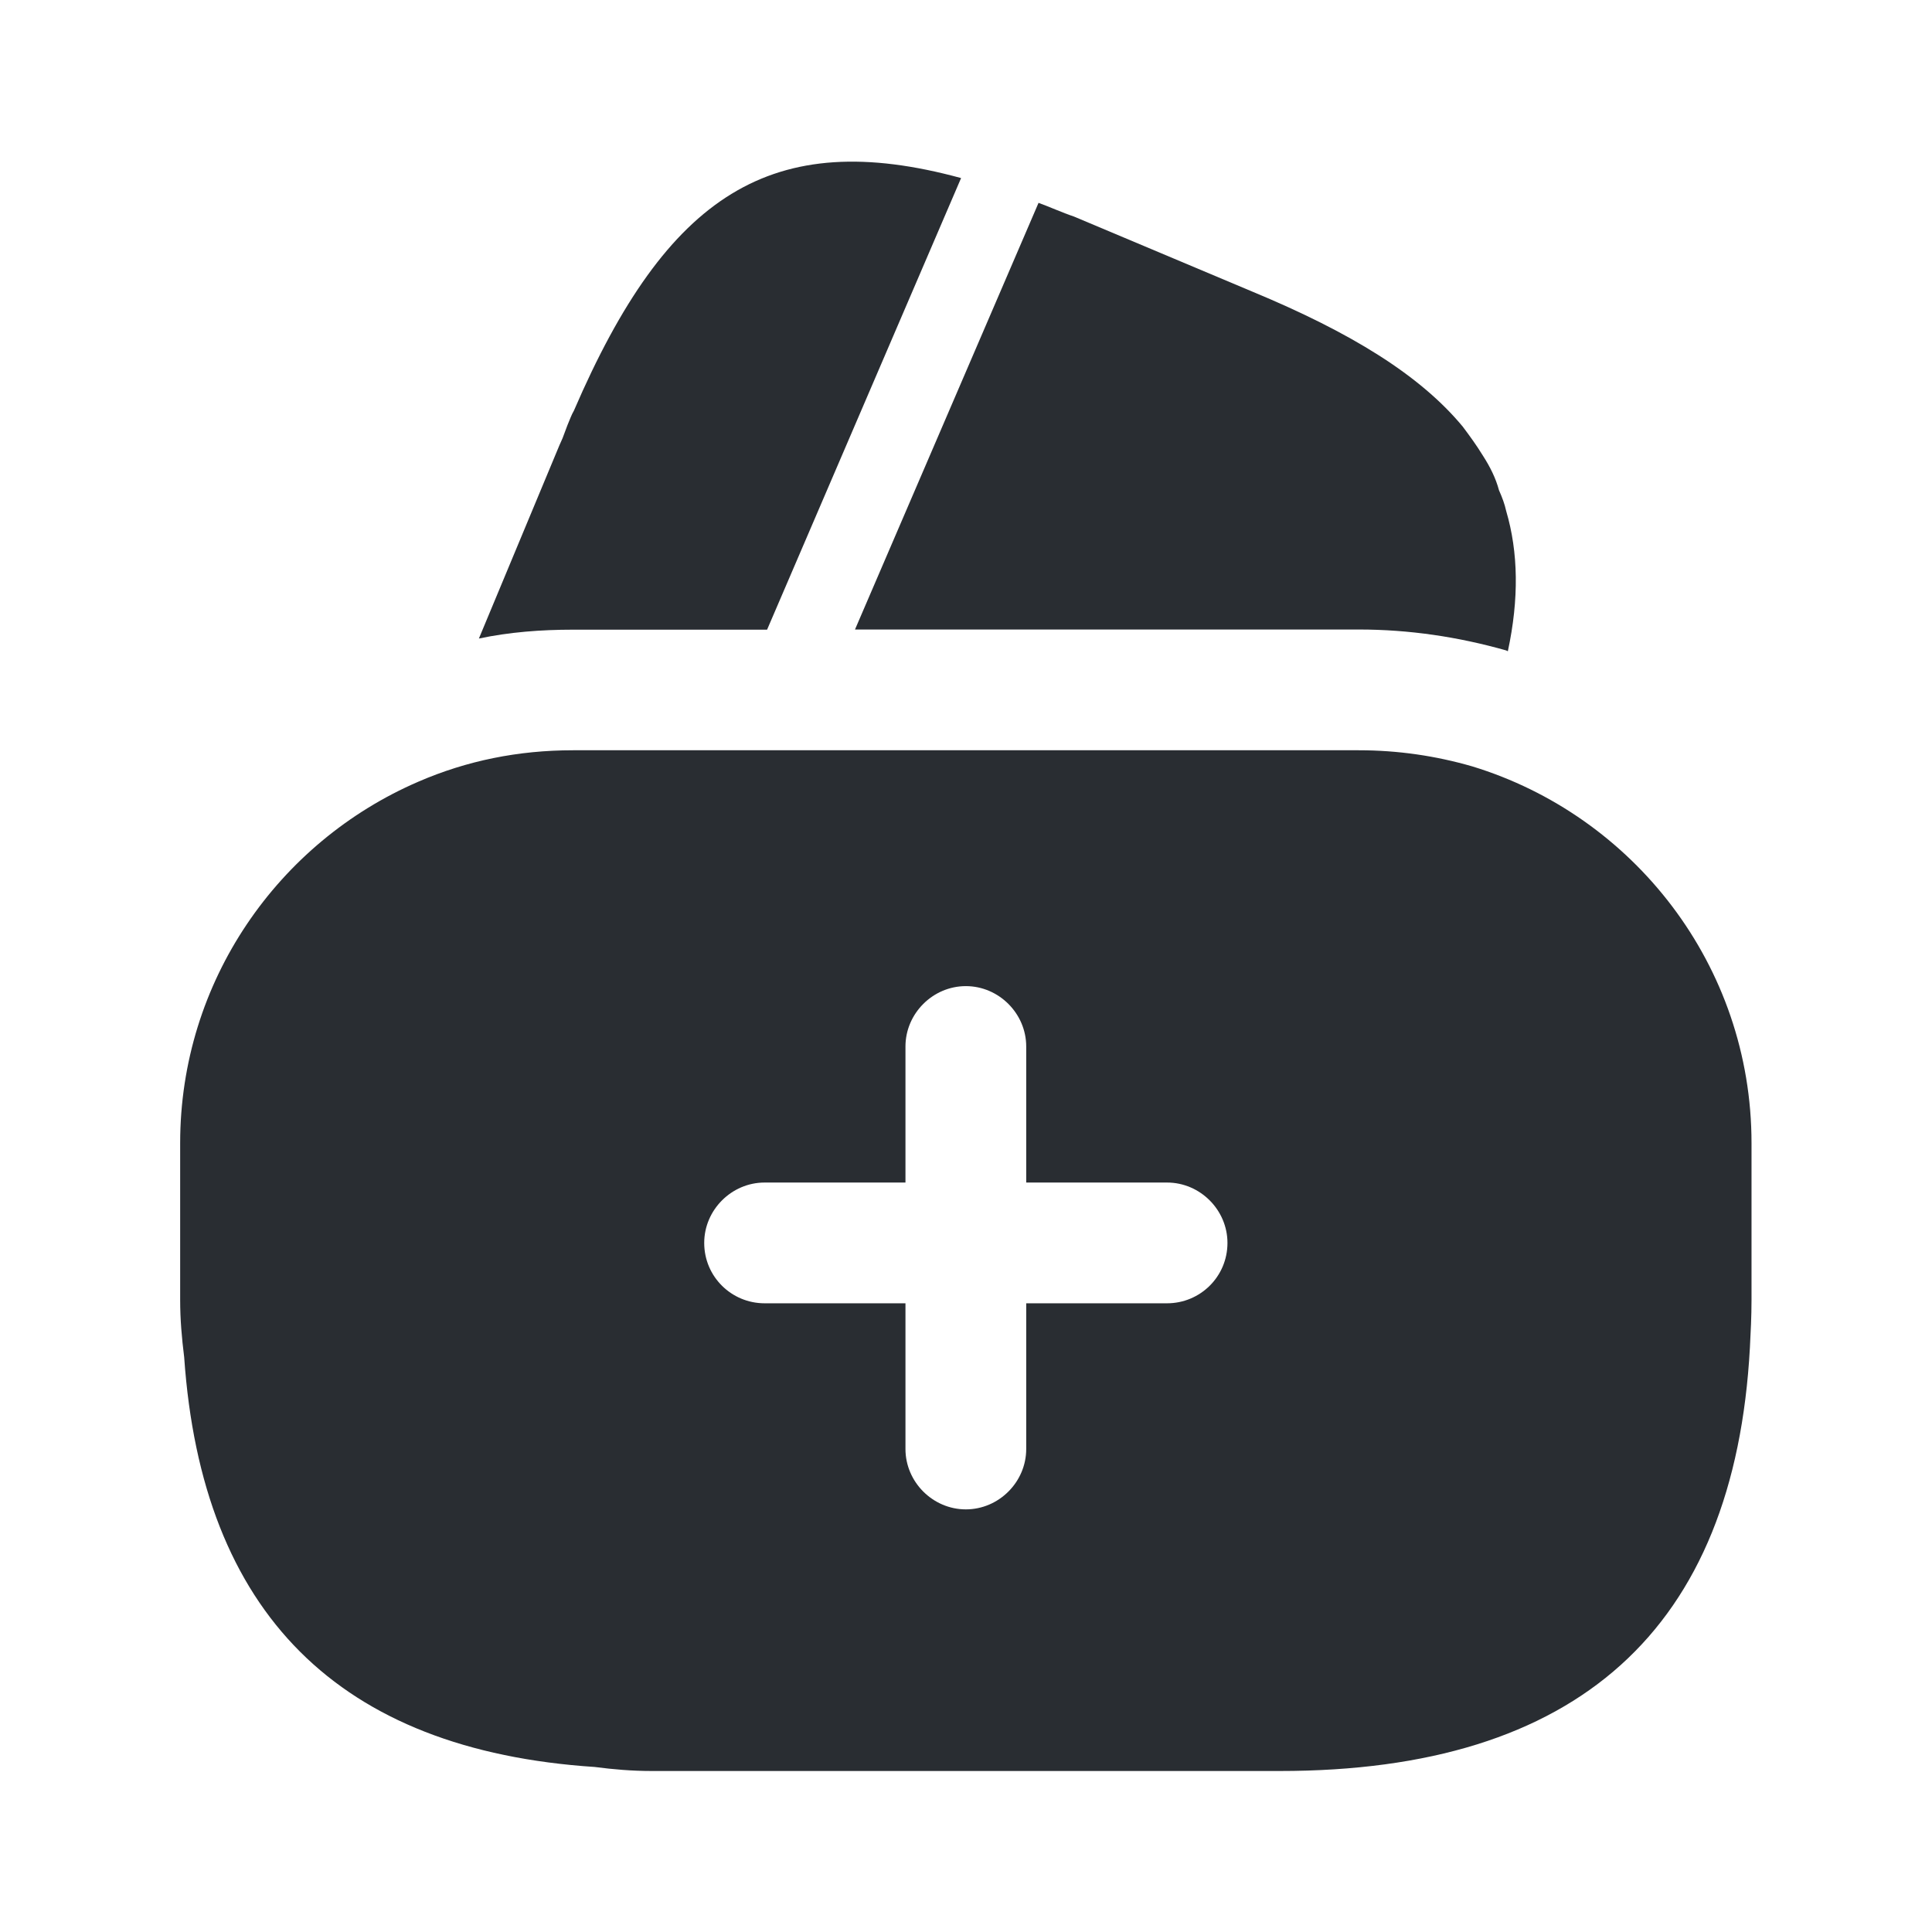
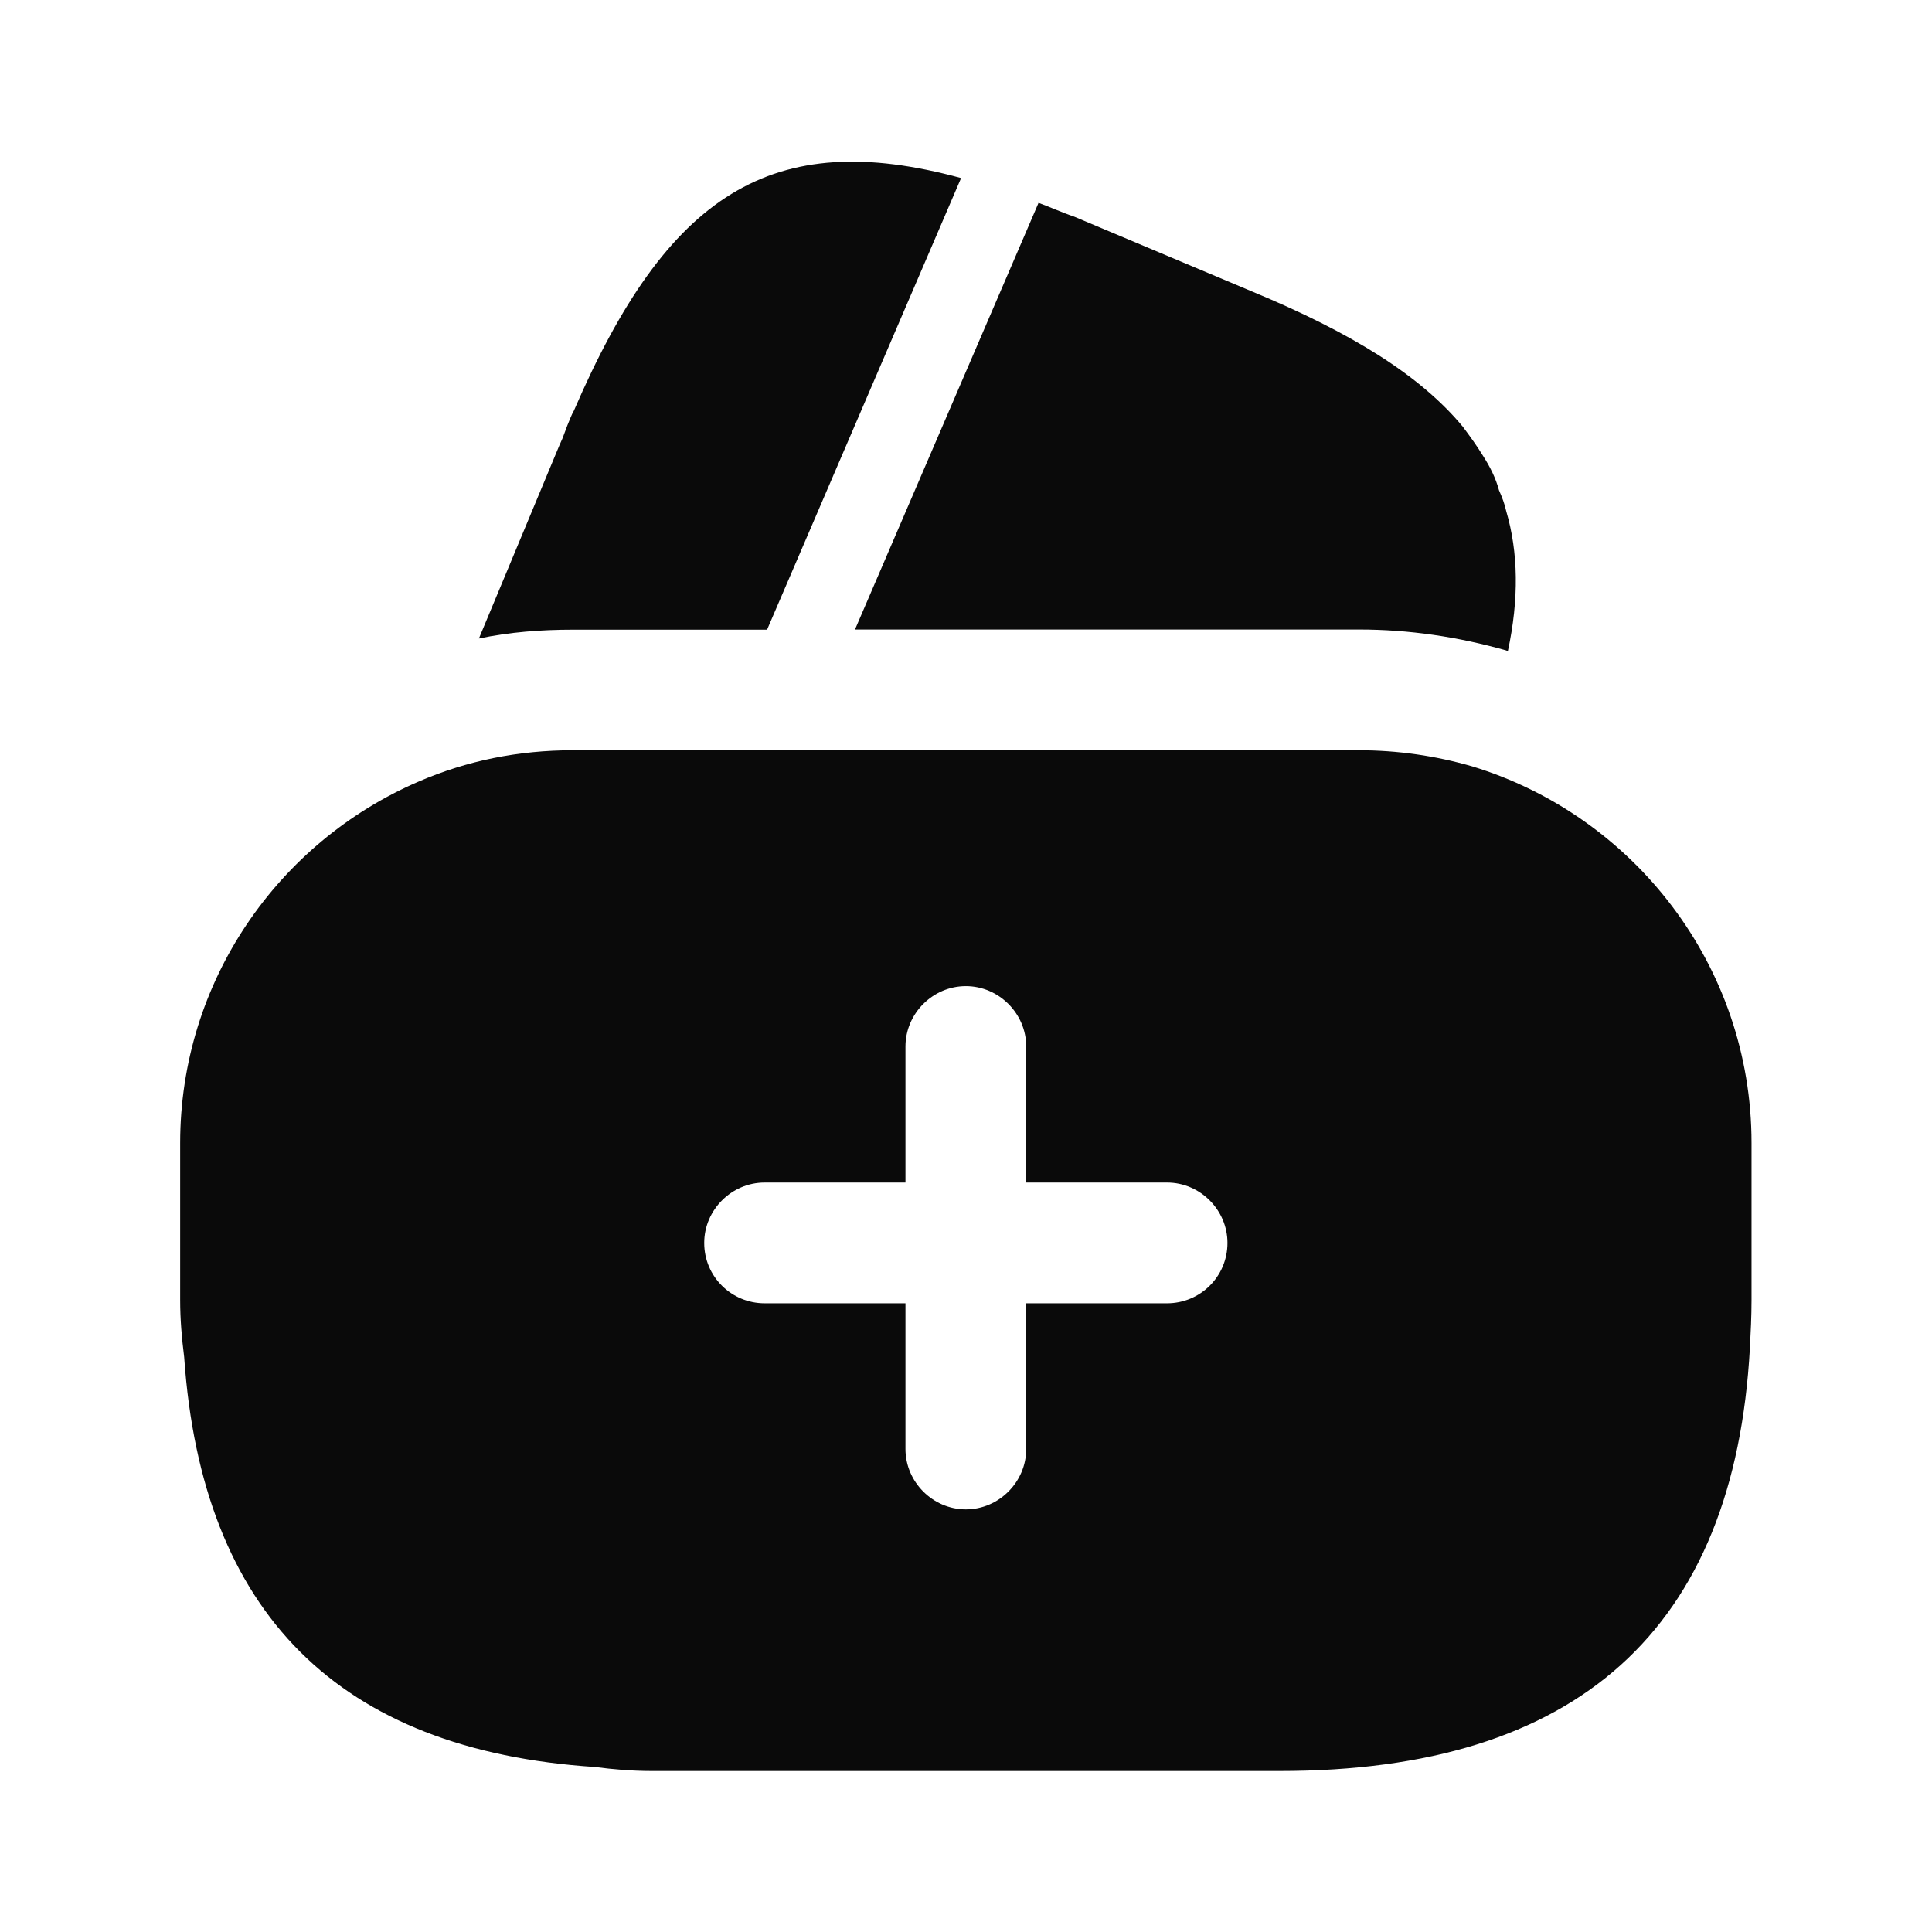
<svg xmlns="http://www.w3.org/2000/svg" width="25" height="25" viewBox="0 0 24 24" fill="none">
-   <path d="M11.939 2.212L9.529 7.822H7.119C6.719 7.822 6.329 7.852 5.949 7.932L6.949 5.532L6.989 5.442L7.049 5.282C7.079 5.212 7.099 5.152 7.129 5.102C8.289 2.412 9.589 1.572 11.939 2.212Z" fill="#292D32" />
-   <path d="M18.731 8.09L18.711 8.08C18.111 7.91 17.501 7.82 16.881 7.82H10.621L12.871 2.59L12.901 2.52C13.041 2.57 13.191 2.64 13.341 2.69L15.551 3.62C16.781 4.13 17.641 4.66 18.171 5.3C18.261 5.42 18.341 5.53 18.421 5.66C18.511 5.8 18.581 5.94 18.621 6.09C18.661 6.18 18.691 6.26 18.711 6.35C18.861 6.86 18.871 7.44 18.731 8.09Z" fill="#292D32" />
-   <path d="M18.288 9.52C17.838 9.39 17.368 9.32 16.878 9.32H7.118C6.438 9.32 5.798 9.45 5.198 9.71C3.458 10.46 2.238 12.19 2.238 14.2V16.15C2.238 16.39 2.258 16.62 2.288 16.86C2.508 20.04 4.208 21.74 7.388 21.95C7.618 21.98 7.848 22 8.098 22H15.898C19.598 22 21.548 20.24 21.738 16.74C21.748 16.55 21.758 16.35 21.758 16.15V14.2C21.758 11.99 20.288 10.13 18.288 9.52ZM14.498 16.19H12.748V18C12.748 18.41 12.408 18.75 11.998 18.75C11.588 18.75 11.248 18.41 11.248 18V16.19H9.498C9.088 16.19 8.748 15.86 8.748 15.44C8.748 15.03 9.088 14.69 9.498 14.69H11.248V13C11.248 12.59 11.588 12.25 11.998 12.25C12.408 12.25 12.748 12.59 12.748 13V14.69H14.498C14.908 14.69 15.248 15.03 15.248 15.44C15.248 15.86 14.908 16.19 14.498 16.19Z" fill="#292D32" />
+   <path d="M11.939 2.212L9.529 7.822H7.119C6.719 7.822 6.329 7.852 5.949 7.932L6.949 5.532L6.989 5.442L7.049 5.282C7.079 5.212 7.099 5.152 7.129 5.102C8.289 2.412 9.589 1.572 11.939 2.212Z" fill="#0a0a0a" />
+   <path d="M18.731 8.09L18.711 8.08C18.111 7.91 17.501 7.82 16.881 7.82H10.621L12.871 2.59L12.901 2.52C13.041 2.57 13.191 2.64 13.341 2.69L15.551 3.62C16.781 4.13 17.641 4.66 18.171 5.3C18.261 5.42 18.341 5.53 18.421 5.66C18.511 5.8 18.581 5.94 18.621 6.09C18.661 6.18 18.691 6.26 18.711 6.35C18.861 6.86 18.871 7.44 18.731 8.09Z" fill="#0a0a0a" />
+   <path d="M18.288 9.52C17.838 9.39 17.368 9.32 16.878 9.32H7.118C6.438 9.32 5.798 9.45 5.198 9.71C3.458 10.46 2.238 12.19 2.238 14.2V16.15C2.238 16.39 2.258 16.62 2.288 16.86C2.508 20.04 4.208 21.74 7.388 21.95C7.618 21.98 7.848 22 8.098 22H15.898C19.598 22 21.548 20.24 21.738 16.74C21.748 16.55 21.758 16.35 21.758 16.15V14.2C21.758 11.99 20.288 10.13 18.288 9.52ZM14.498 16.19H12.748V18C12.748 18.41 12.408 18.75 11.998 18.75C11.588 18.75 11.248 18.41 11.248 18V16.19H9.498C9.088 16.19 8.748 15.86 8.748 15.44C8.748 15.03 9.088 14.69 9.498 14.69H11.248V13C11.248 12.59 11.588 12.25 11.998 12.25C12.408 12.25 12.748 12.59 12.748 13V14.69H14.498C14.908 14.69 15.248 15.03 15.248 15.44C15.248 15.86 14.908 16.19 14.498 16.19Z" fill="#0a0a0a" />
</svg>
